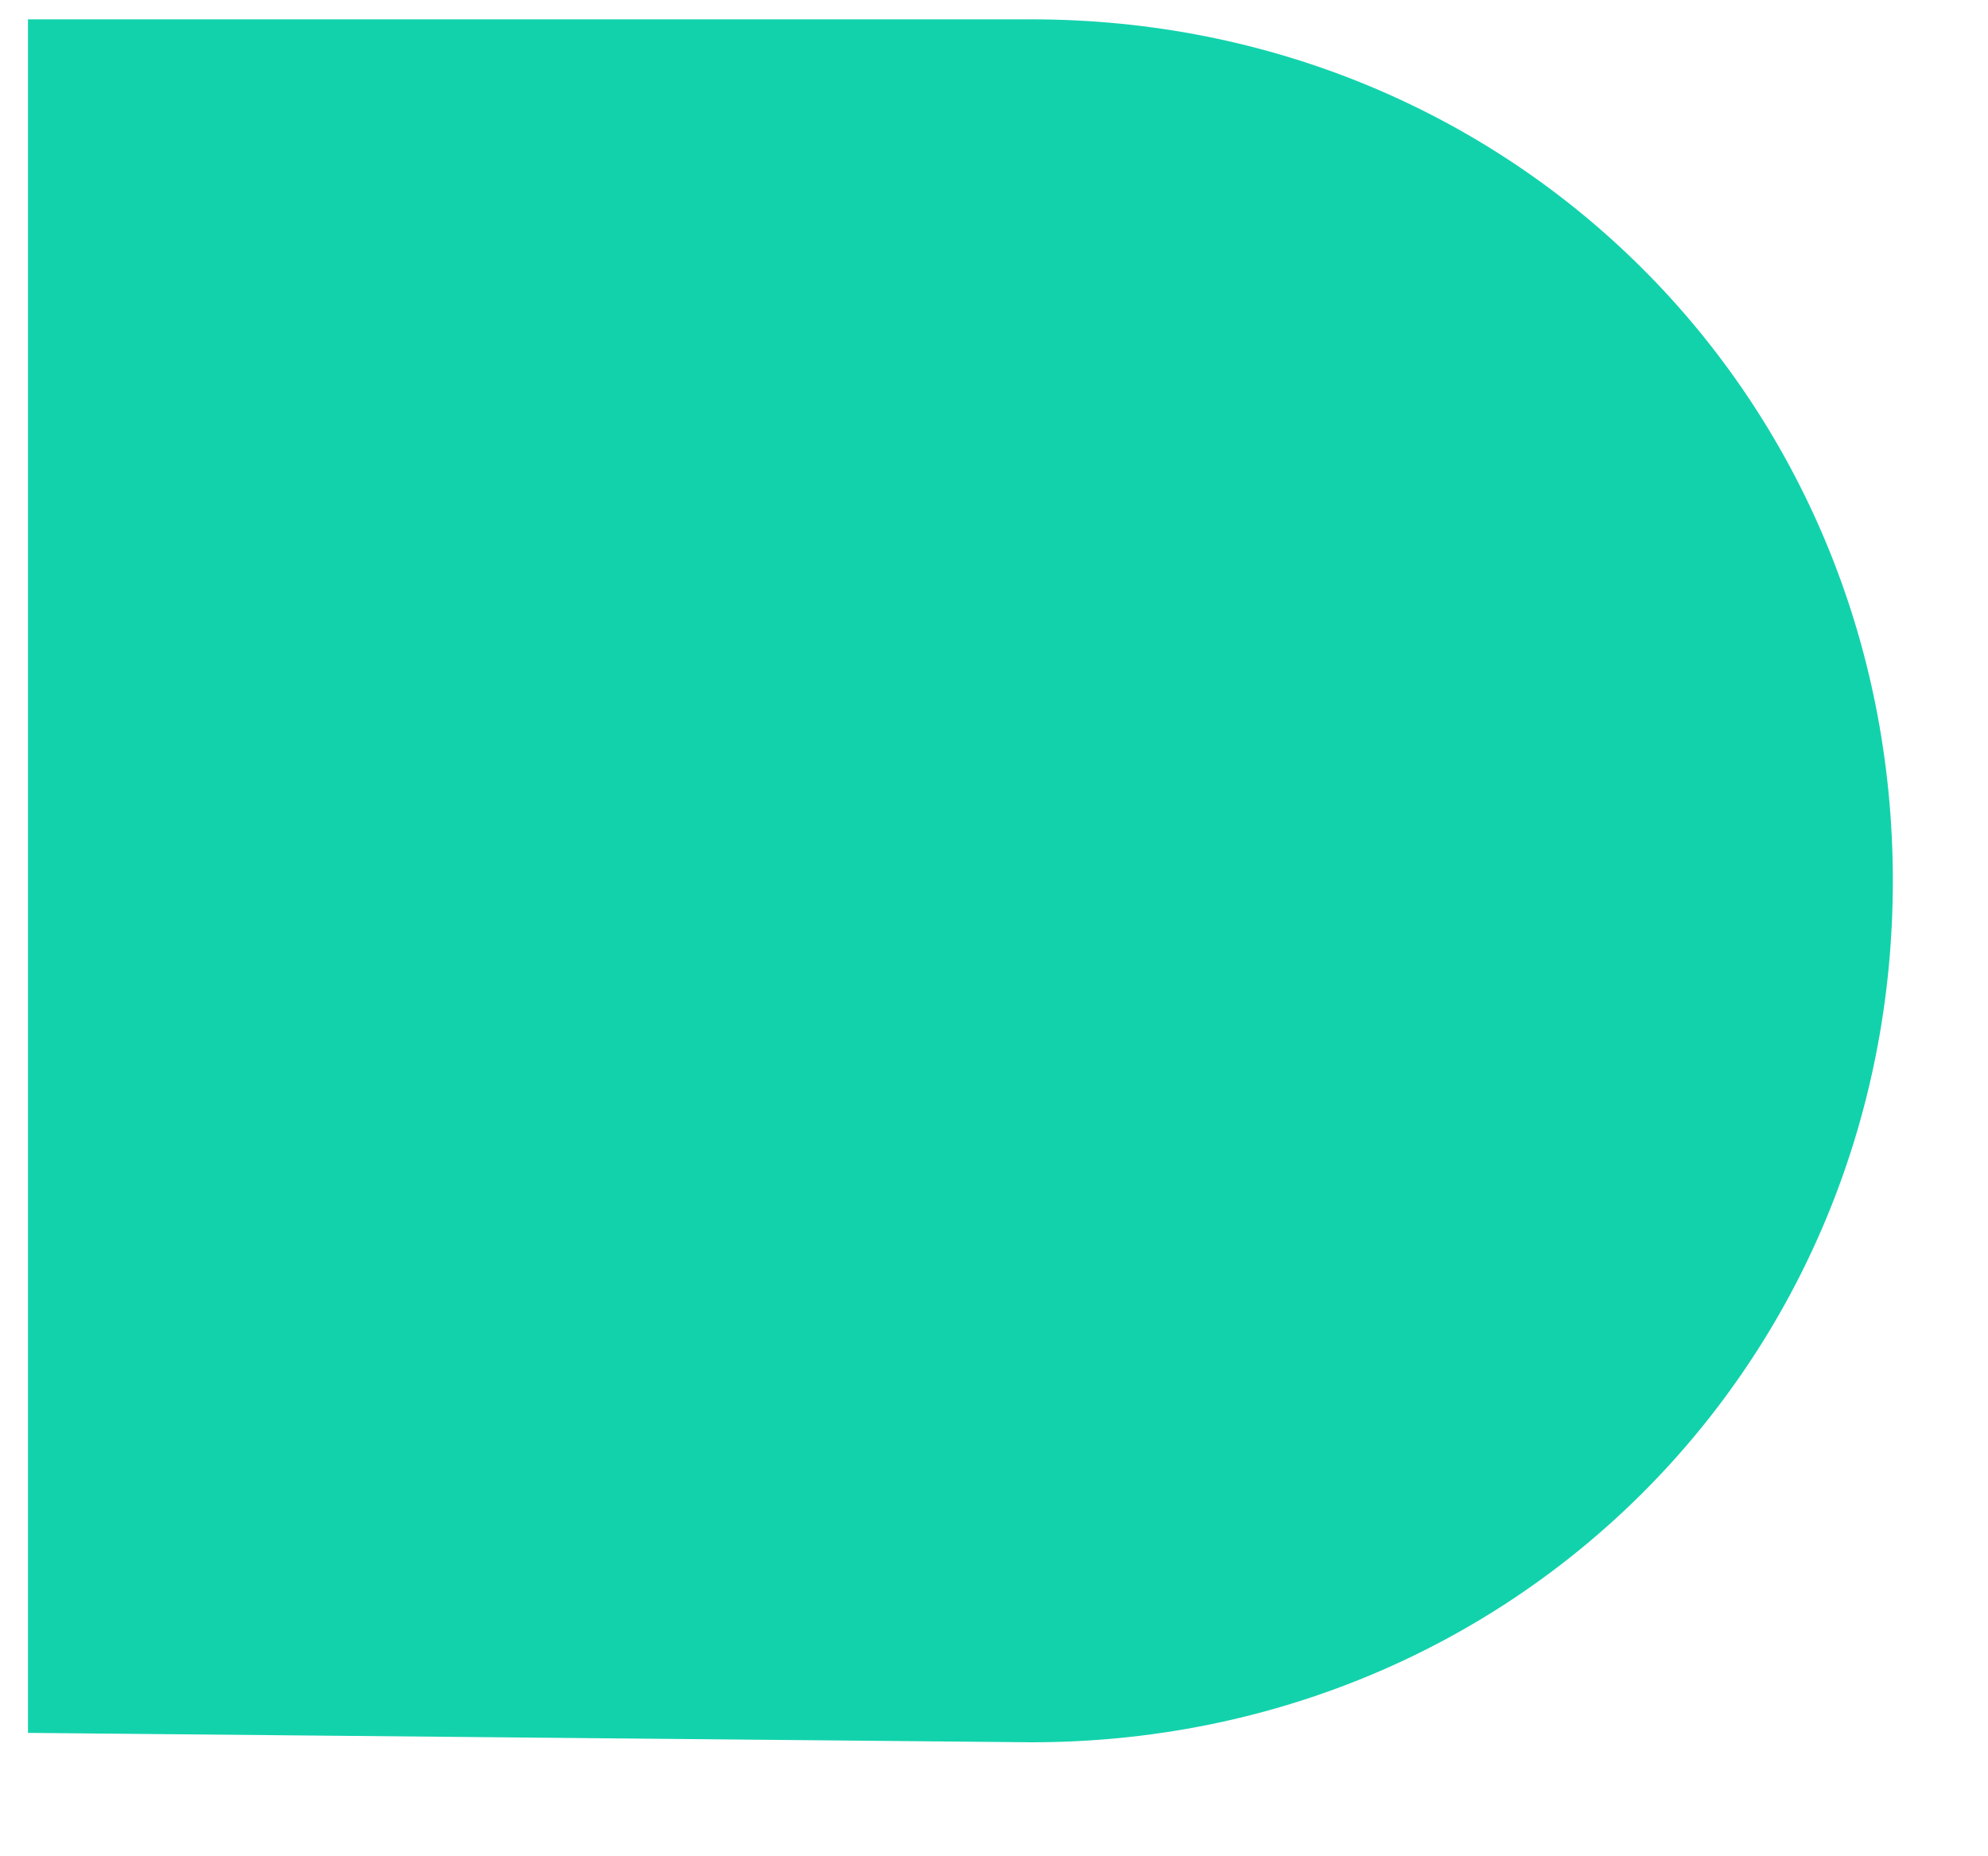
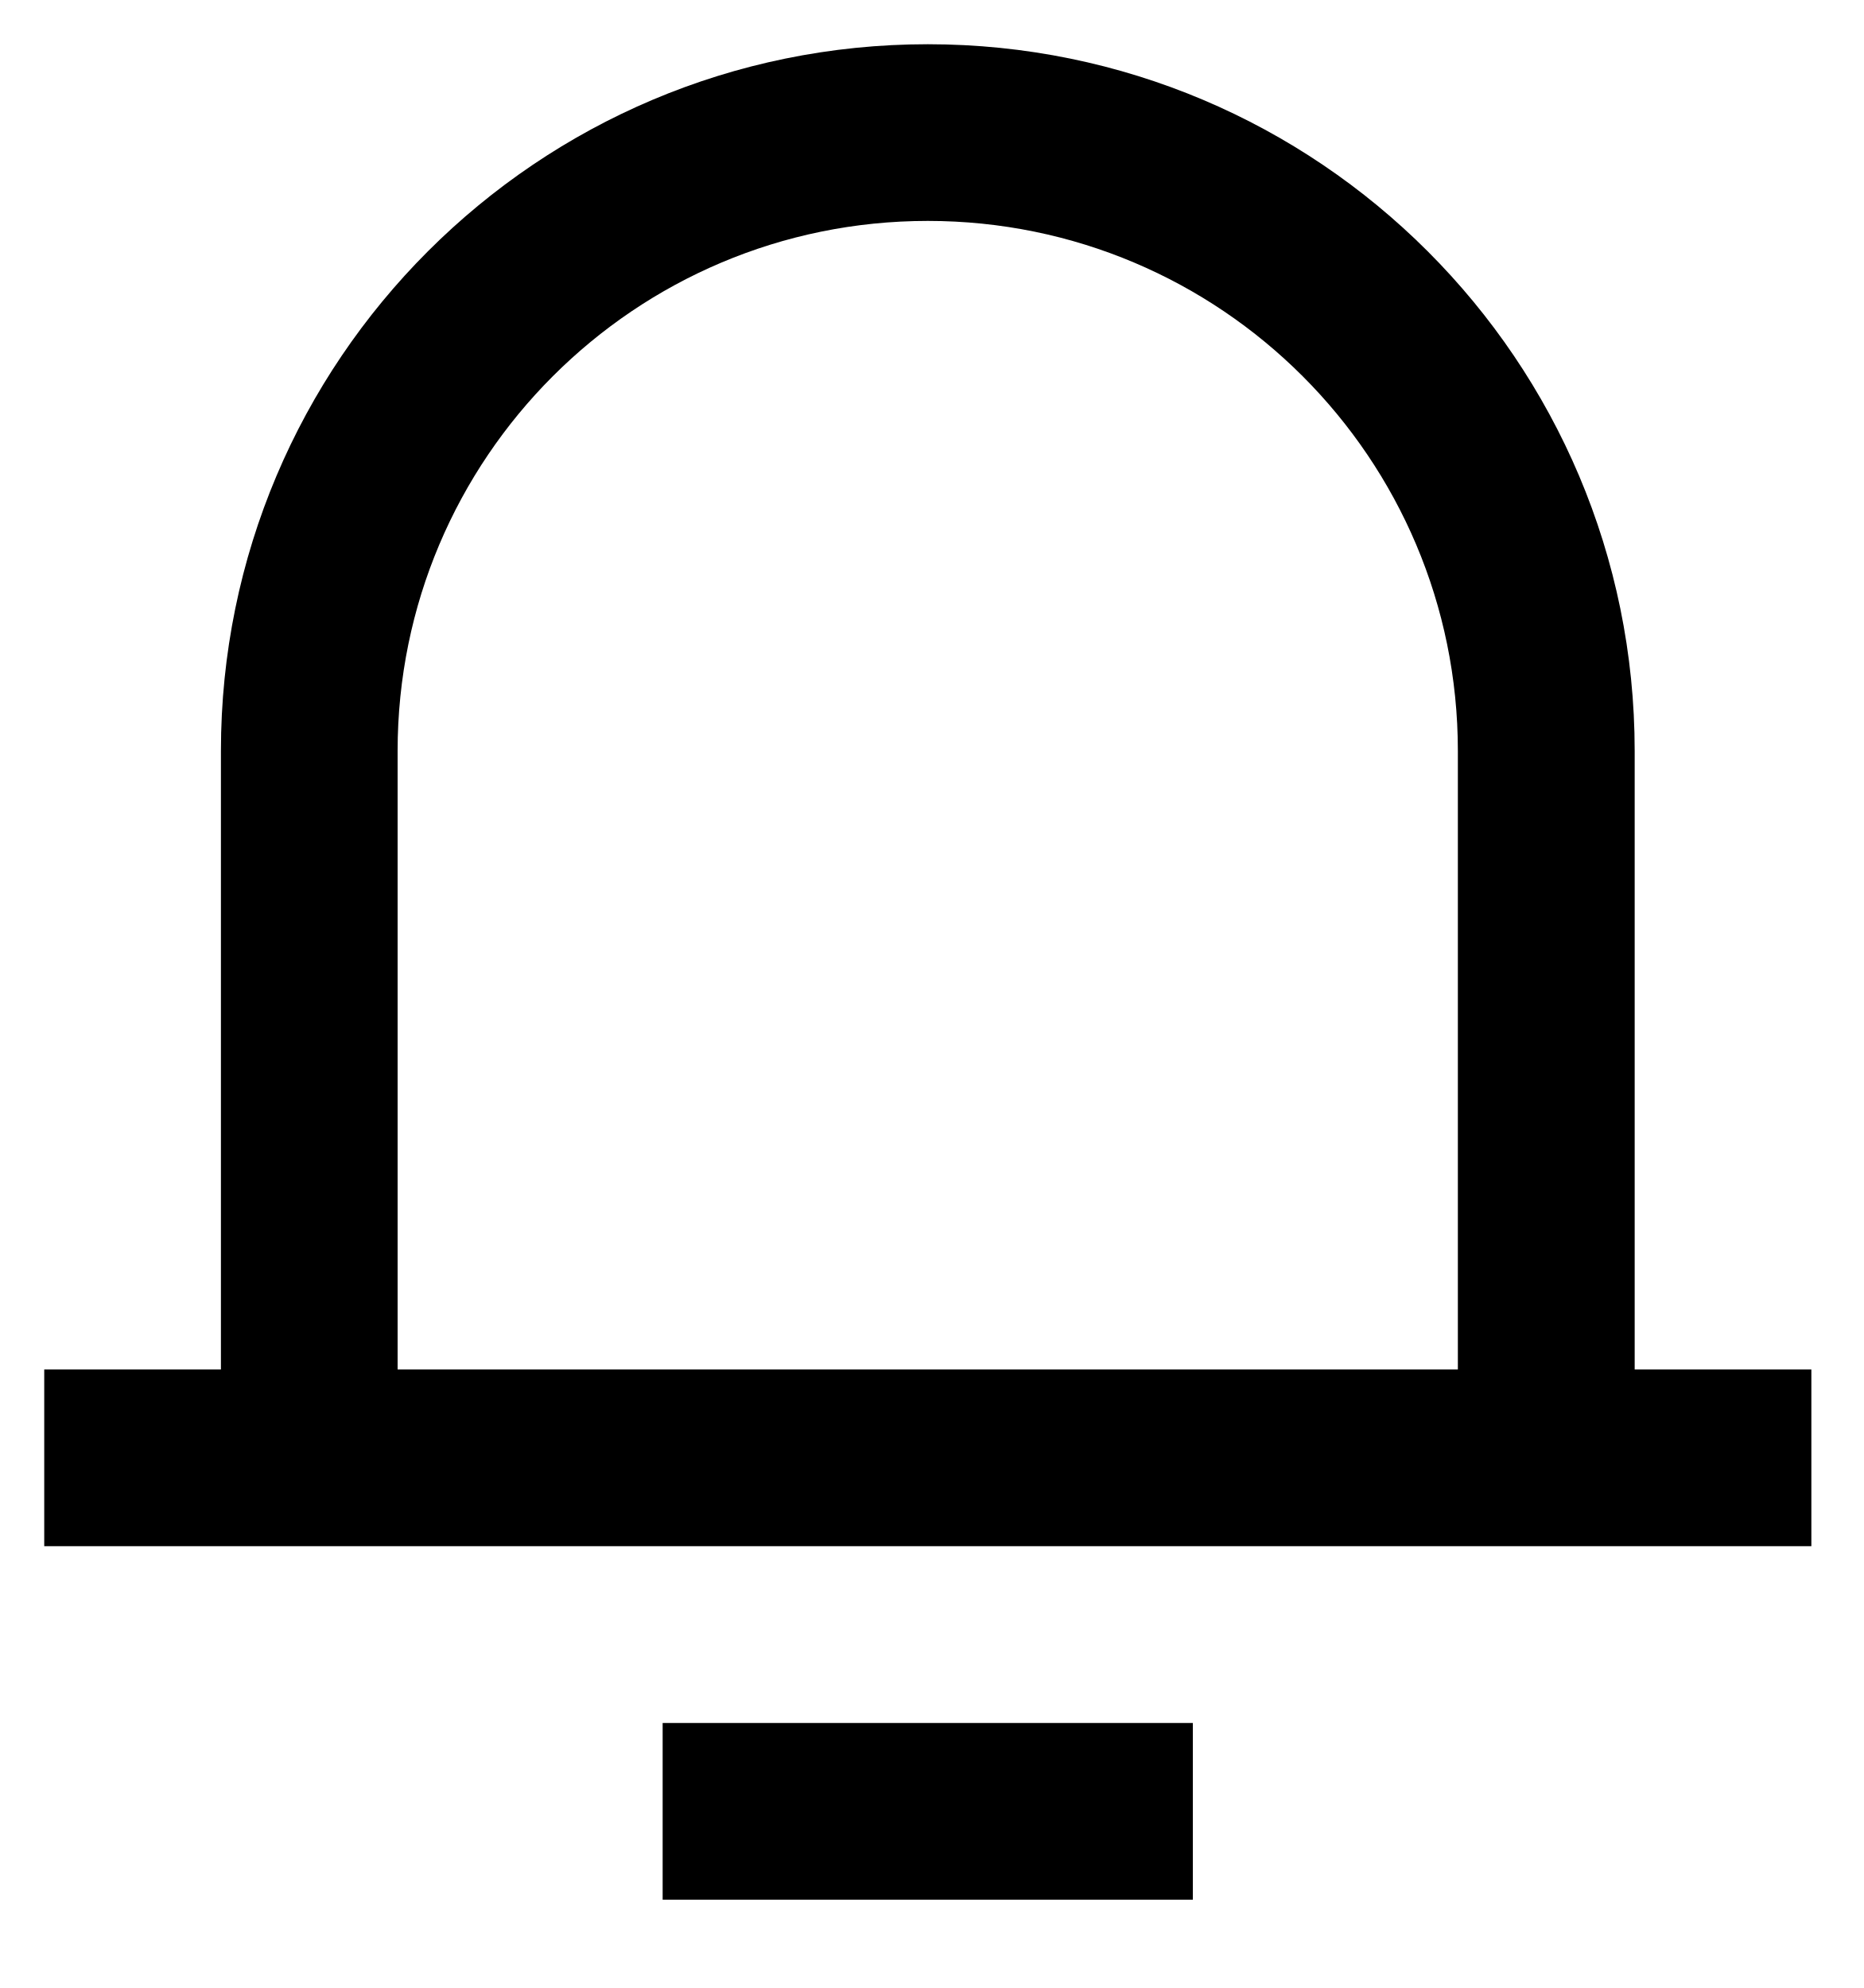
- <svg xmlns="http://www.w3.org/2000/svg" version="1.1" width="15px" height="14px">
-   <g transform="matrix(1 0 0 1 356 -73 )">
-     <path d="M 7.782 13.146  L 0.211 13.075  L 0.211 0.146  L 7.782 0.146  C 11.422 0.146  14.282 3.006  14.282 6.646  C 14.282 10.286  11.422 13.146  7.782 13.146  Z " fill-rule="nonzero" fill="#12d2ac" stroke="none" transform="matrix(1 0 0 1 -356 73 )" />
+ <svg xmlns="http://www.w3.org/2000/svg" version="1.1" width="15px" height="16px">
+   <g transform="matrix(1 0 0 1 -11 -11 )">
+     <path d="M 13.156 6.044  L 13.156 11.022  L 14.578 11.022  L 14.578 12.444  L 0.356 12.444  L 0.356 11.022  L 1.778 11.022  L 1.778 6.044  C 1.778 2.903  4.325 0.356  7.467 0.356  C 10.609 0.356  13.156 2.903  13.156 6.044  Z M 3.2 11.022  L 11.733 11.022  L 11.733 6.044  C 11.733 3.688  9.823 1.778  7.467 1.778  C 5.11 1.778  3.2 3.688  3.2 6.044  L 3.2 11.022  Z M 5.333 15.289  L 5.333 13.867  L 9.6 13.867  L 9.6 15.289  L 5.333 15.289  Z " fill-rule="nonzero" fill="#000000" stroke="none" transform="matrix(1 0 0 1 11 11 )" />
  </g>
</svg>
